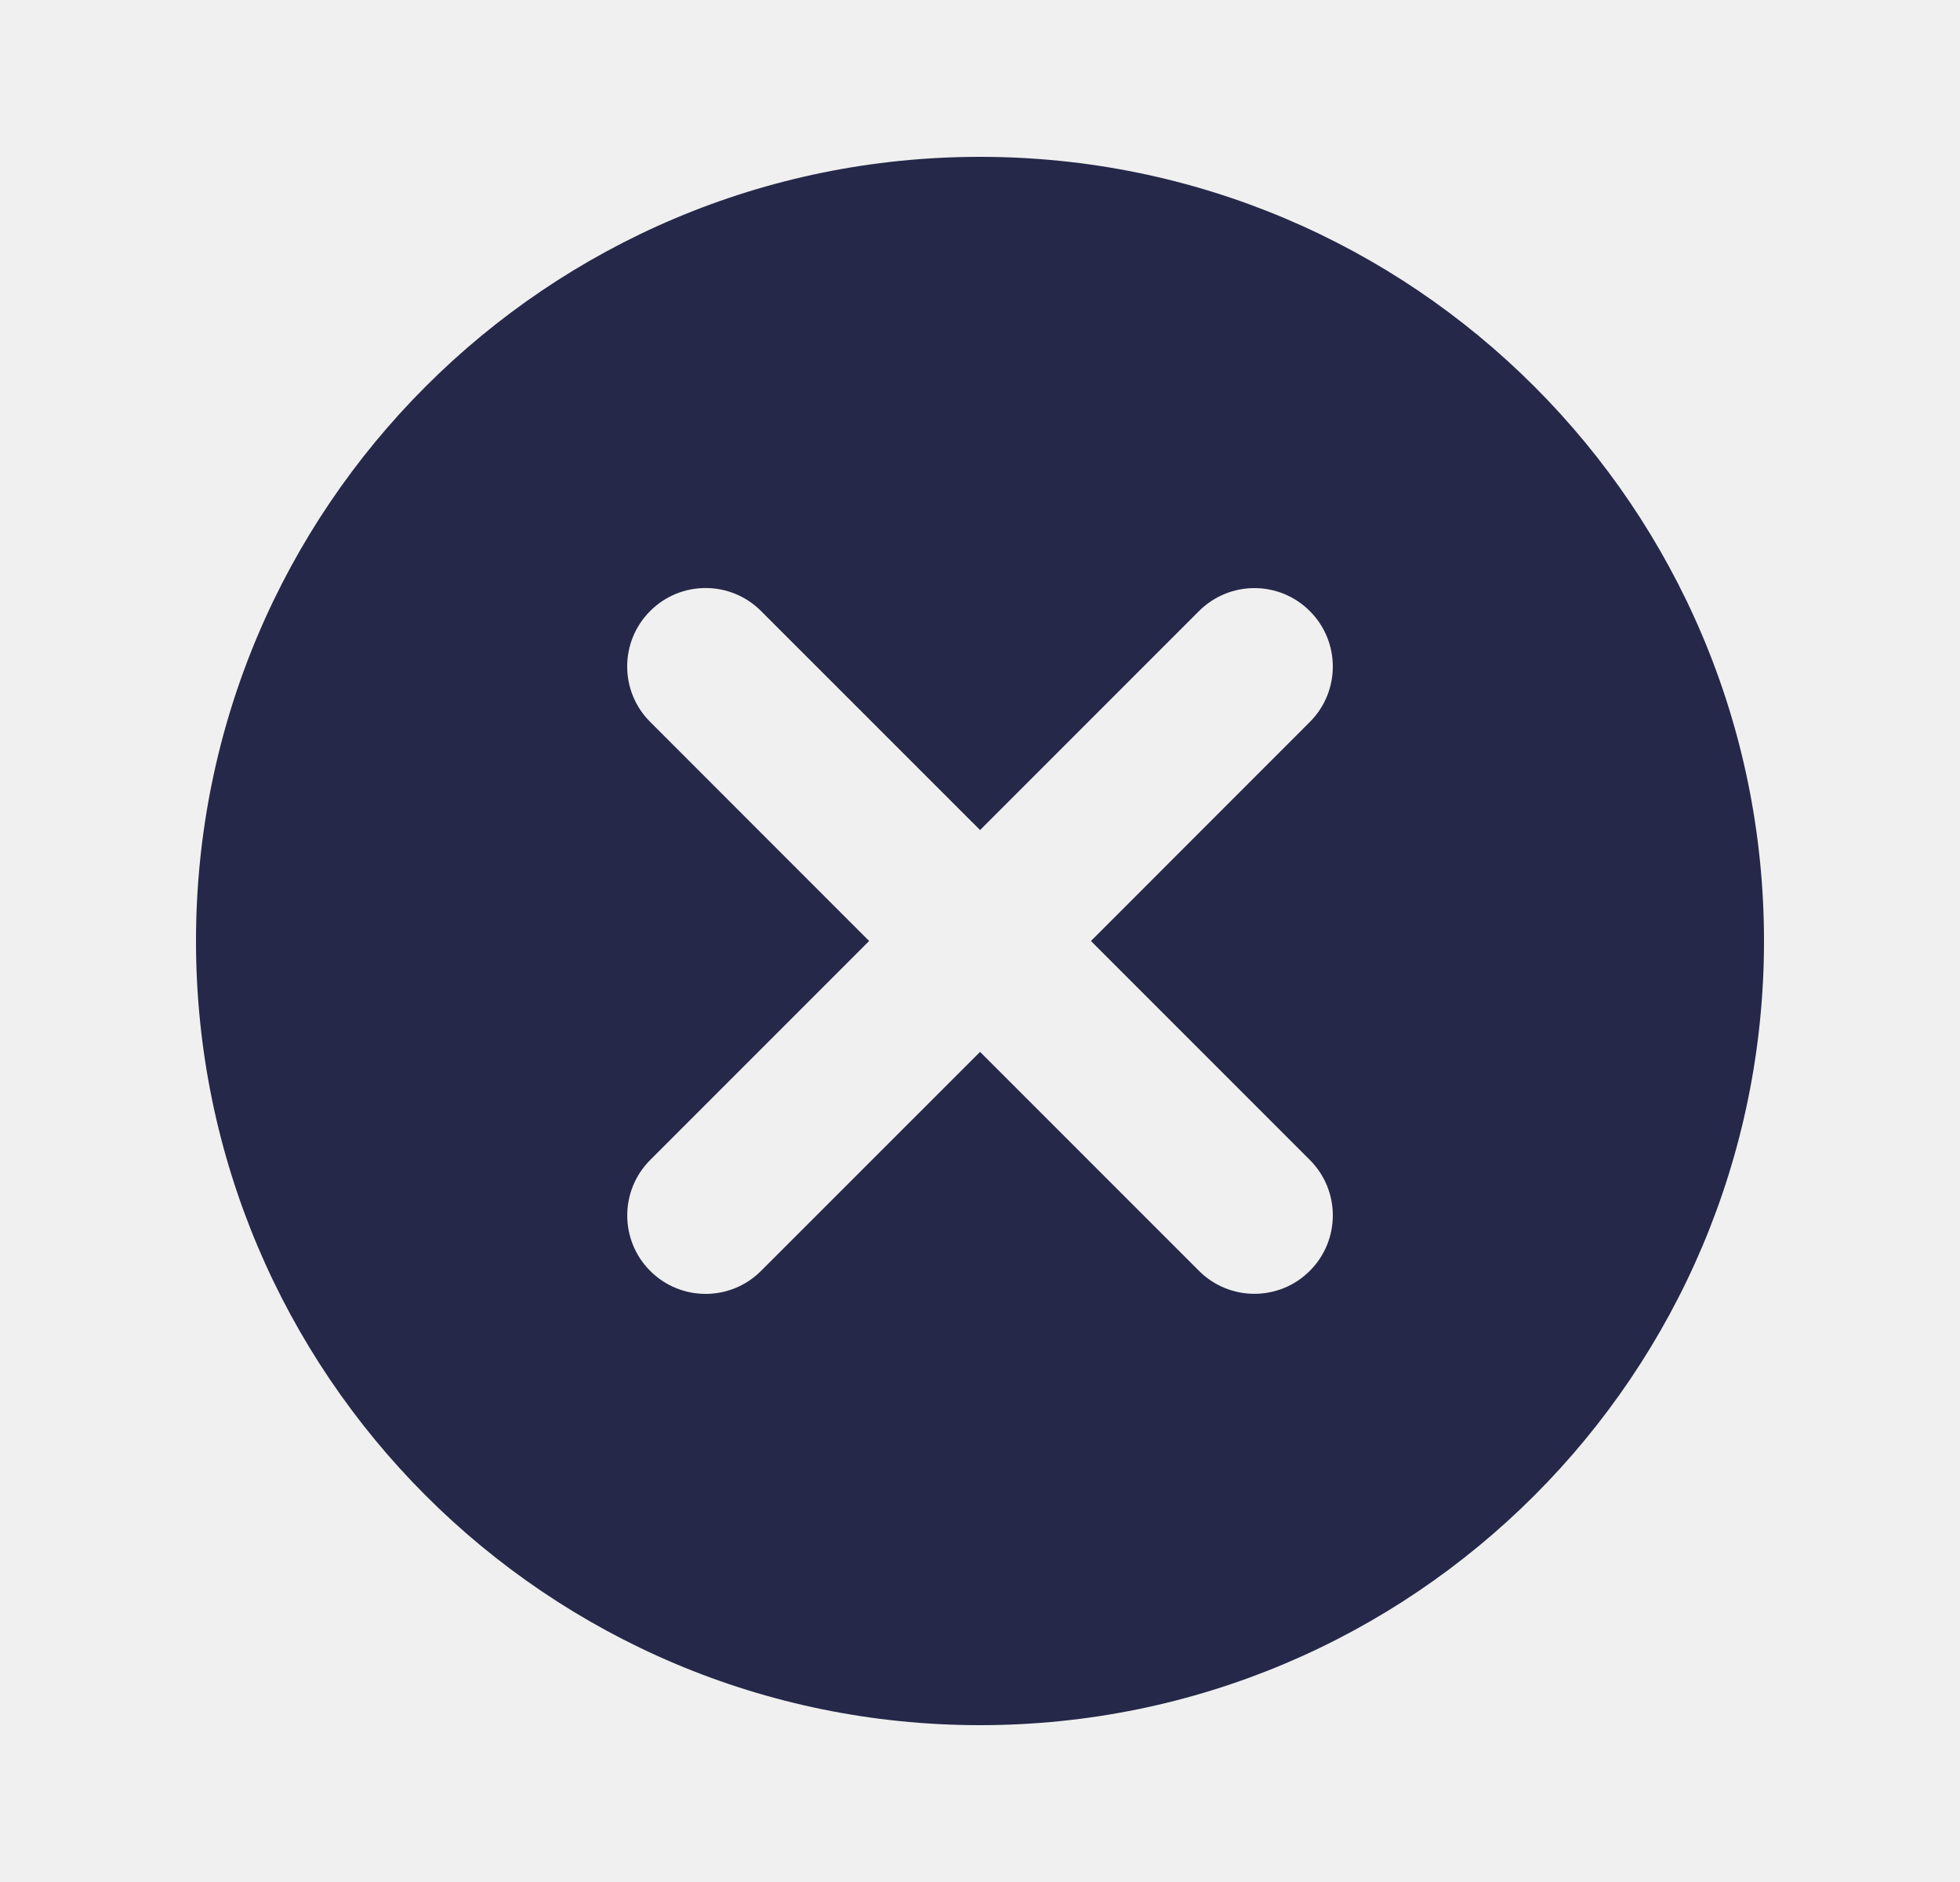
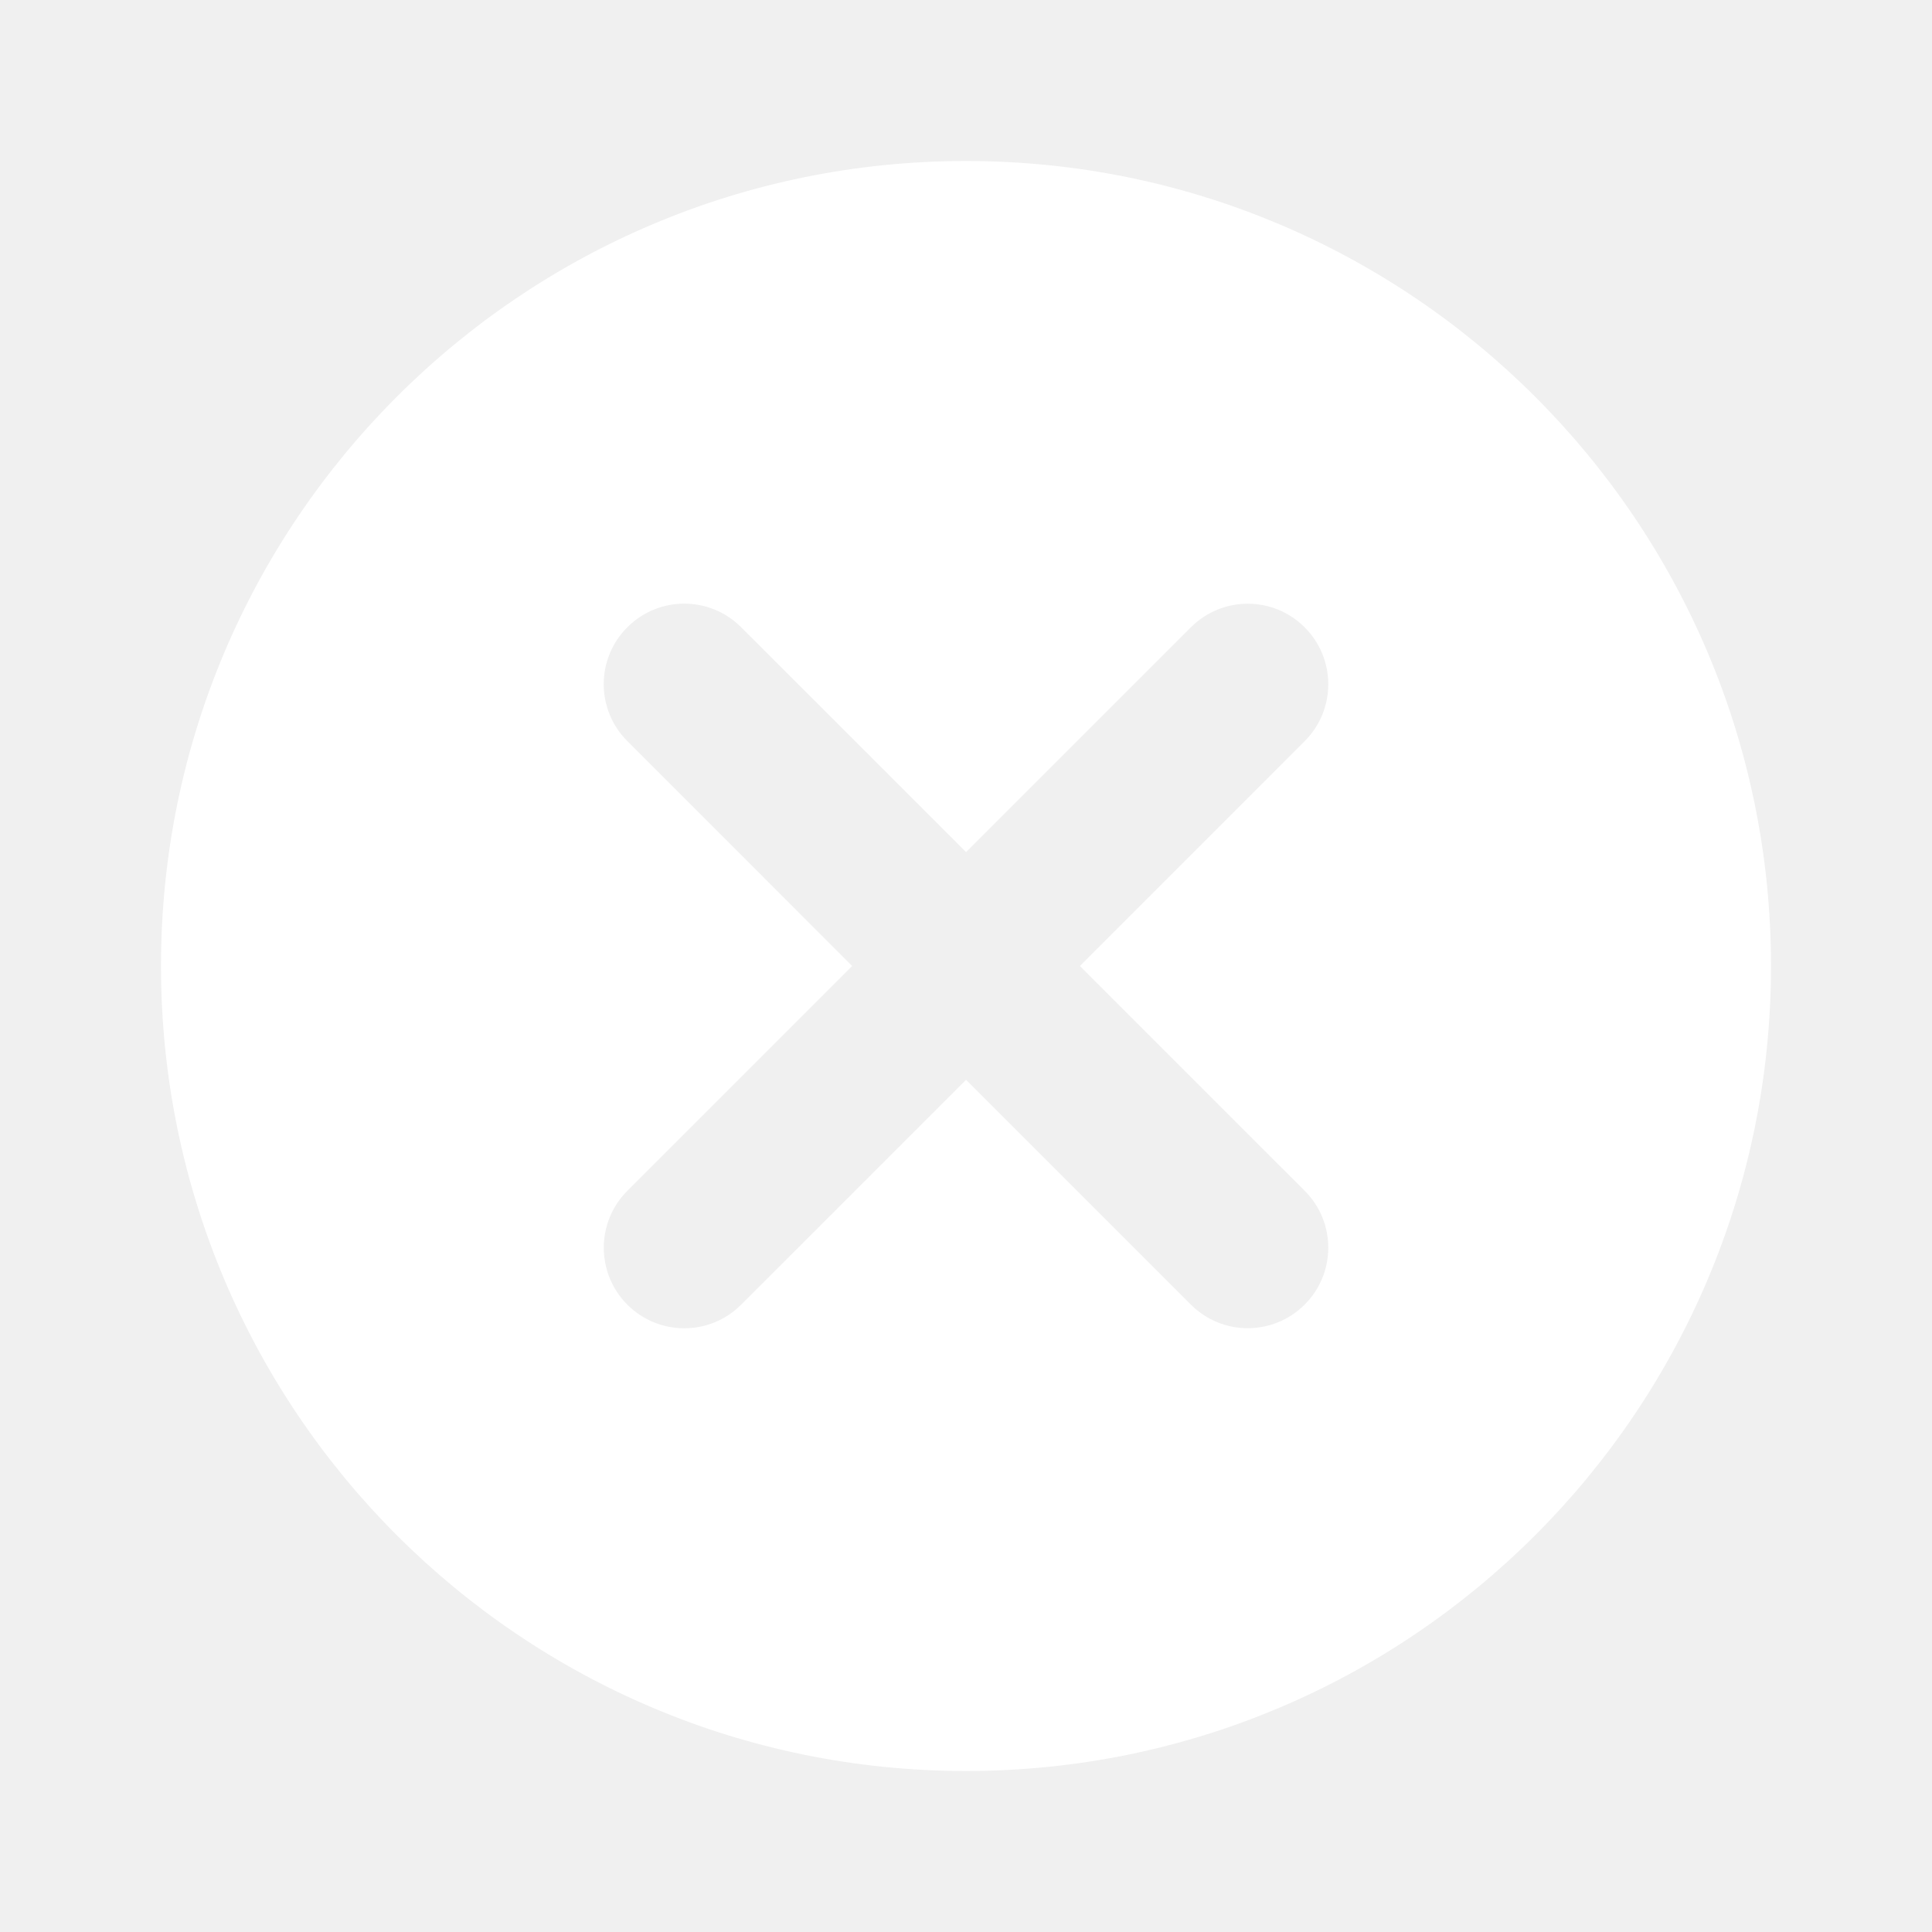
- <svg xmlns="http://www.w3.org/2000/svg" width="25" height="24" viewBox="0 0 25 24" fill="none">
-   <path fill-rule="evenodd" clip-rule="evenodd" d="M2.5 12C2.5 6.477 6.977 2 12.5 2C18.023 2 22.5 6.477 22.5 12C22.5 17.523 18.023 22 12.5 22C6.977 22 2.5 17.523 2.5 12ZM16.707 16.206C16.317 16.597 15.683 16.597 15.293 16.206L12.501 13.414L9.707 16.207C9.317 16.598 8.684 16.598 8.293 16.207C7.903 15.817 7.903 15.183 8.293 14.793L11.086 12L8.293 9.206C7.902 8.816 7.902 8.182 8.293 7.792C8.683 7.401 9.317 7.401 9.707 7.792L12.501 10.585L15.293 7.793C15.684 7.402 16.317 7.402 16.707 7.793C17.098 8.183 17.098 8.817 16.707 9.207L13.915 12L16.707 14.792C17.098 15.182 17.098 15.816 16.707 16.206Z" fill="#252849" />
+ <svg xmlns="http://www.w3.org/2000/svg" width="24" height="24" viewBox="0 0 24 24" fill="none">
+   <path fill-rule="evenodd" clip-rule="evenodd" d="M2 12C2 6.477 6.477 2 12 2C17.523 2 22 6.477 22 12C22 17.523 17.523 22 12 22C6.477 22 2 17.523 2 12ZM16.207 16.206C15.817 16.597 15.183 16.597 14.793 16.206L12.001 13.414L9.207 16.207C8.817 16.598 8.184 16.598 7.793 16.207C7.403 15.817 7.403 15.183 7.793 14.793L10.586 12L7.793 9.206C7.402 8.816 7.402 8.182 7.793 7.792C8.183 7.401 8.817 7.401 9.207 7.792L12.001 10.585L14.793 7.793C15.184 7.402 15.817 7.402 16.207 7.793C16.598 8.183 16.598 8.817 16.207 9.207L13.415 12L16.207 14.792C16.598 15.182 16.598 15.816 16.207 16.206Z" fill="white" />
</svg>
